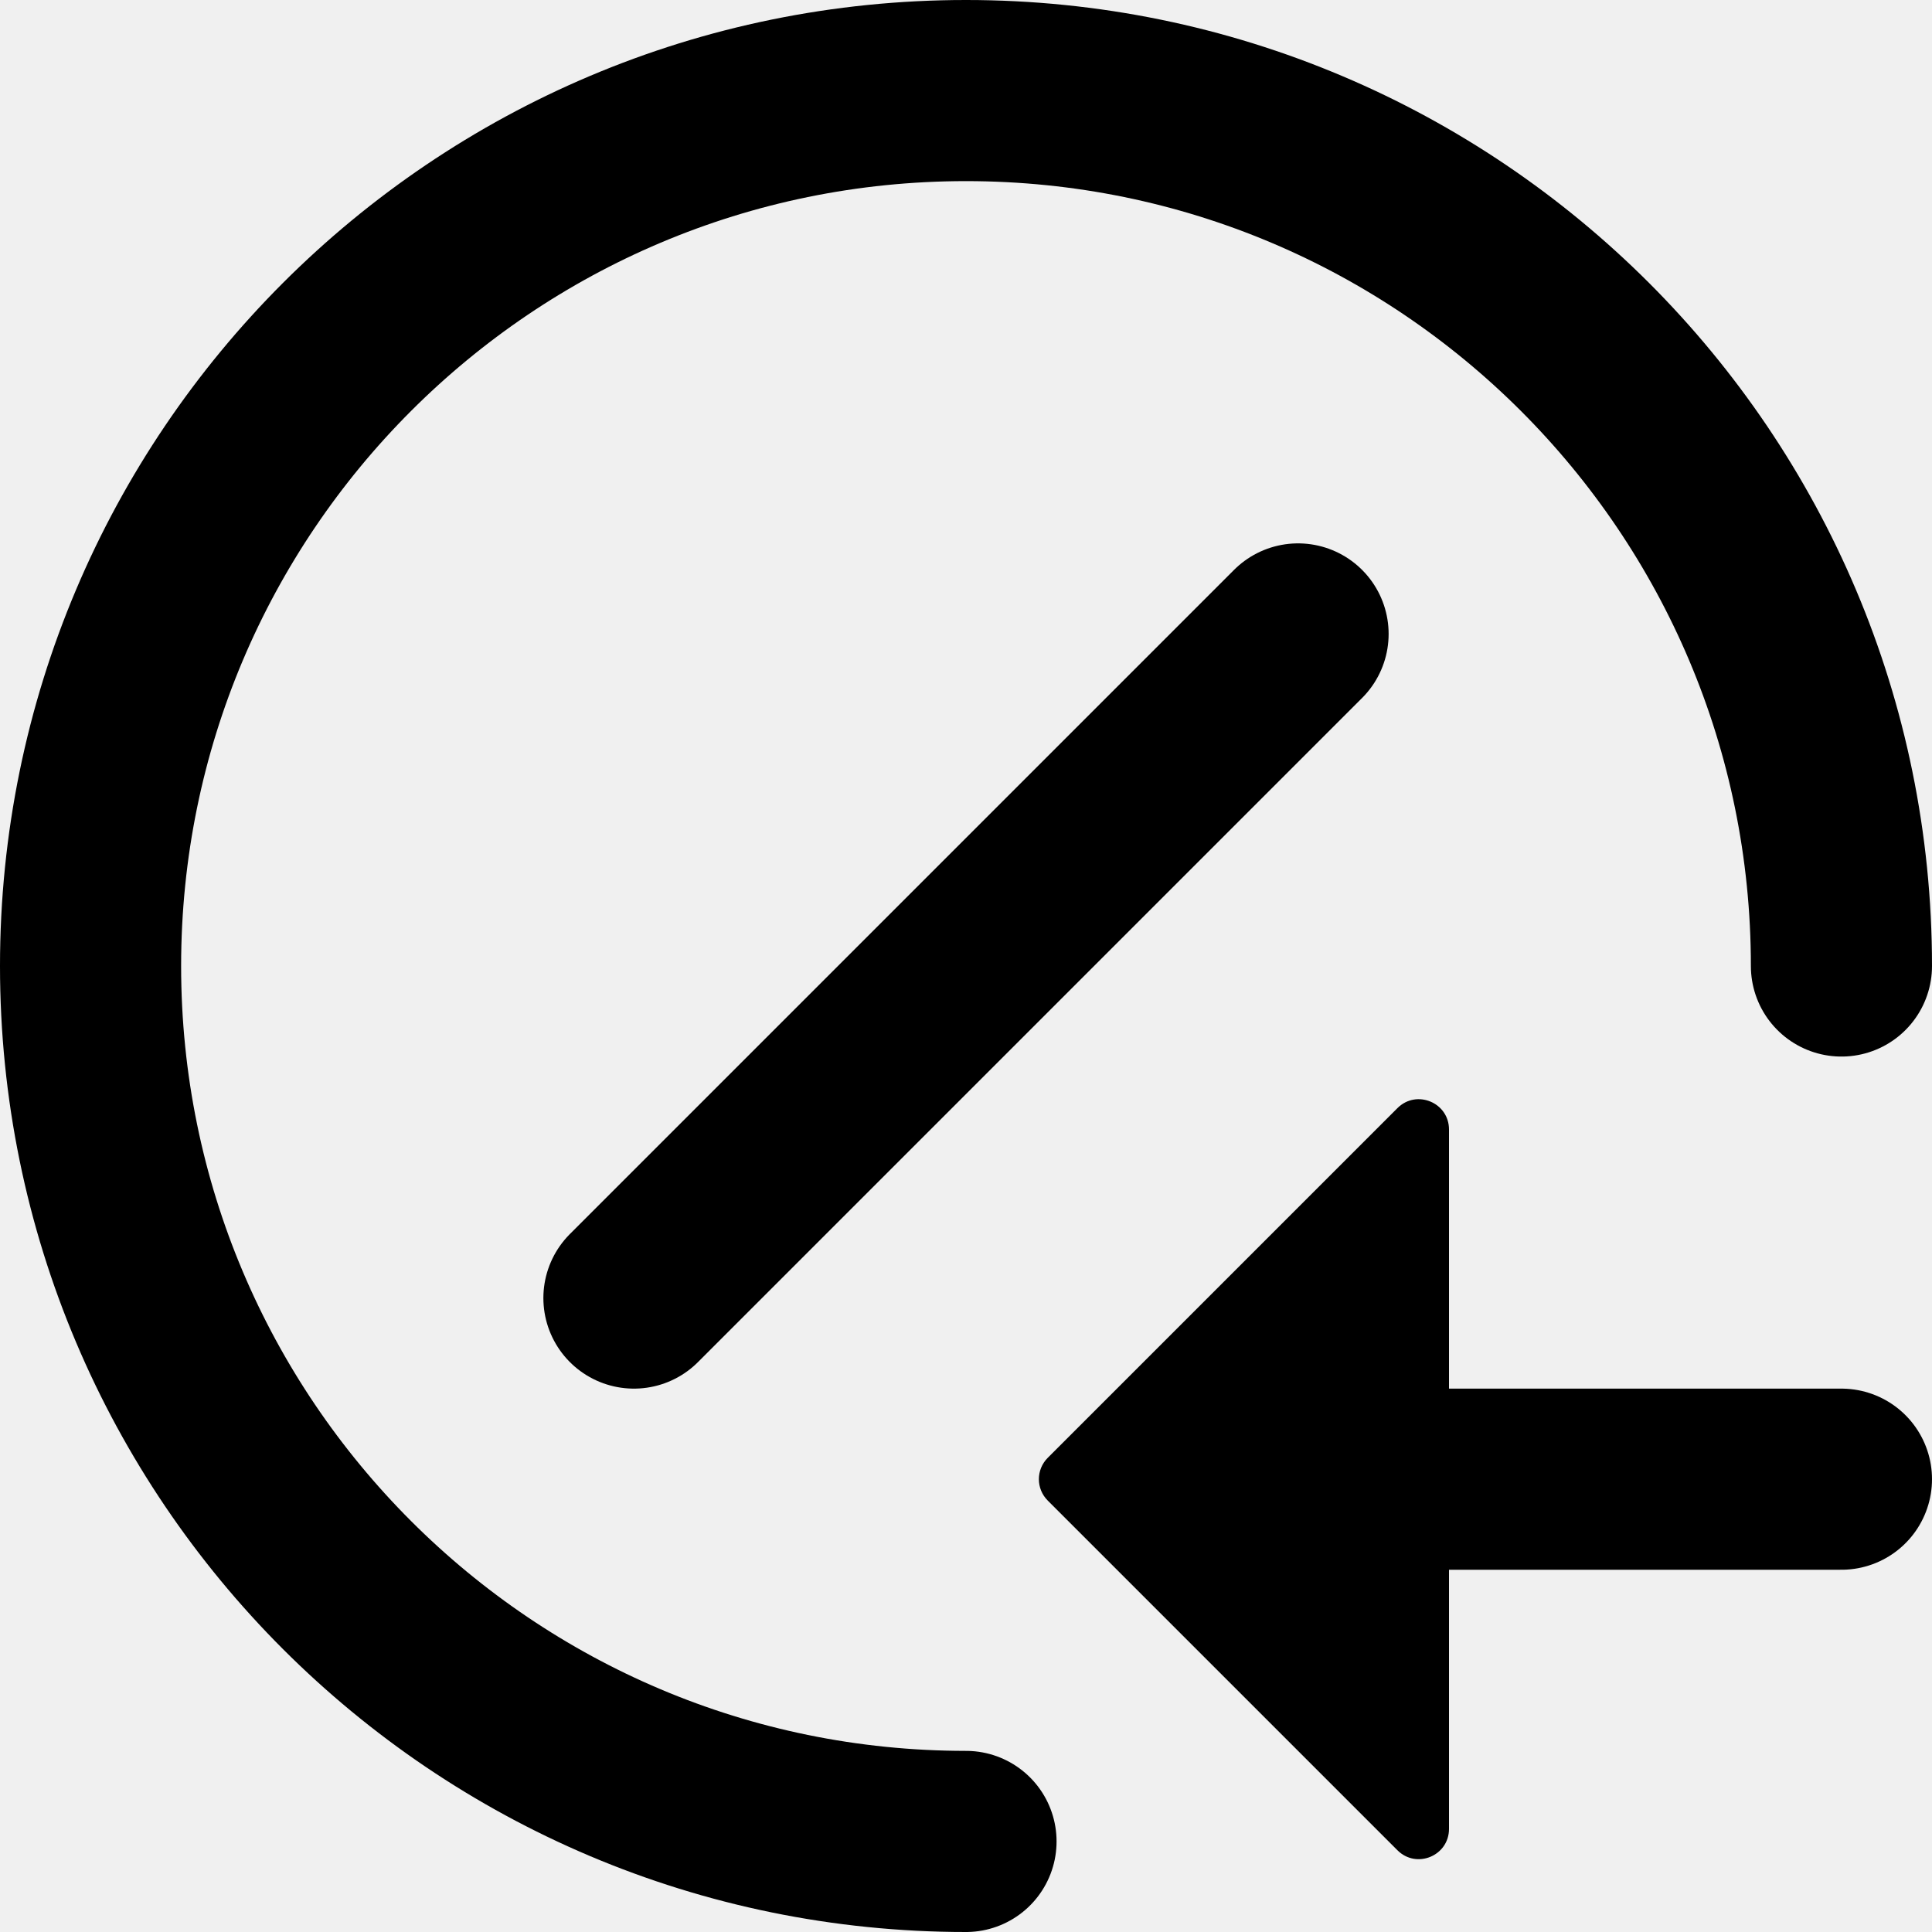
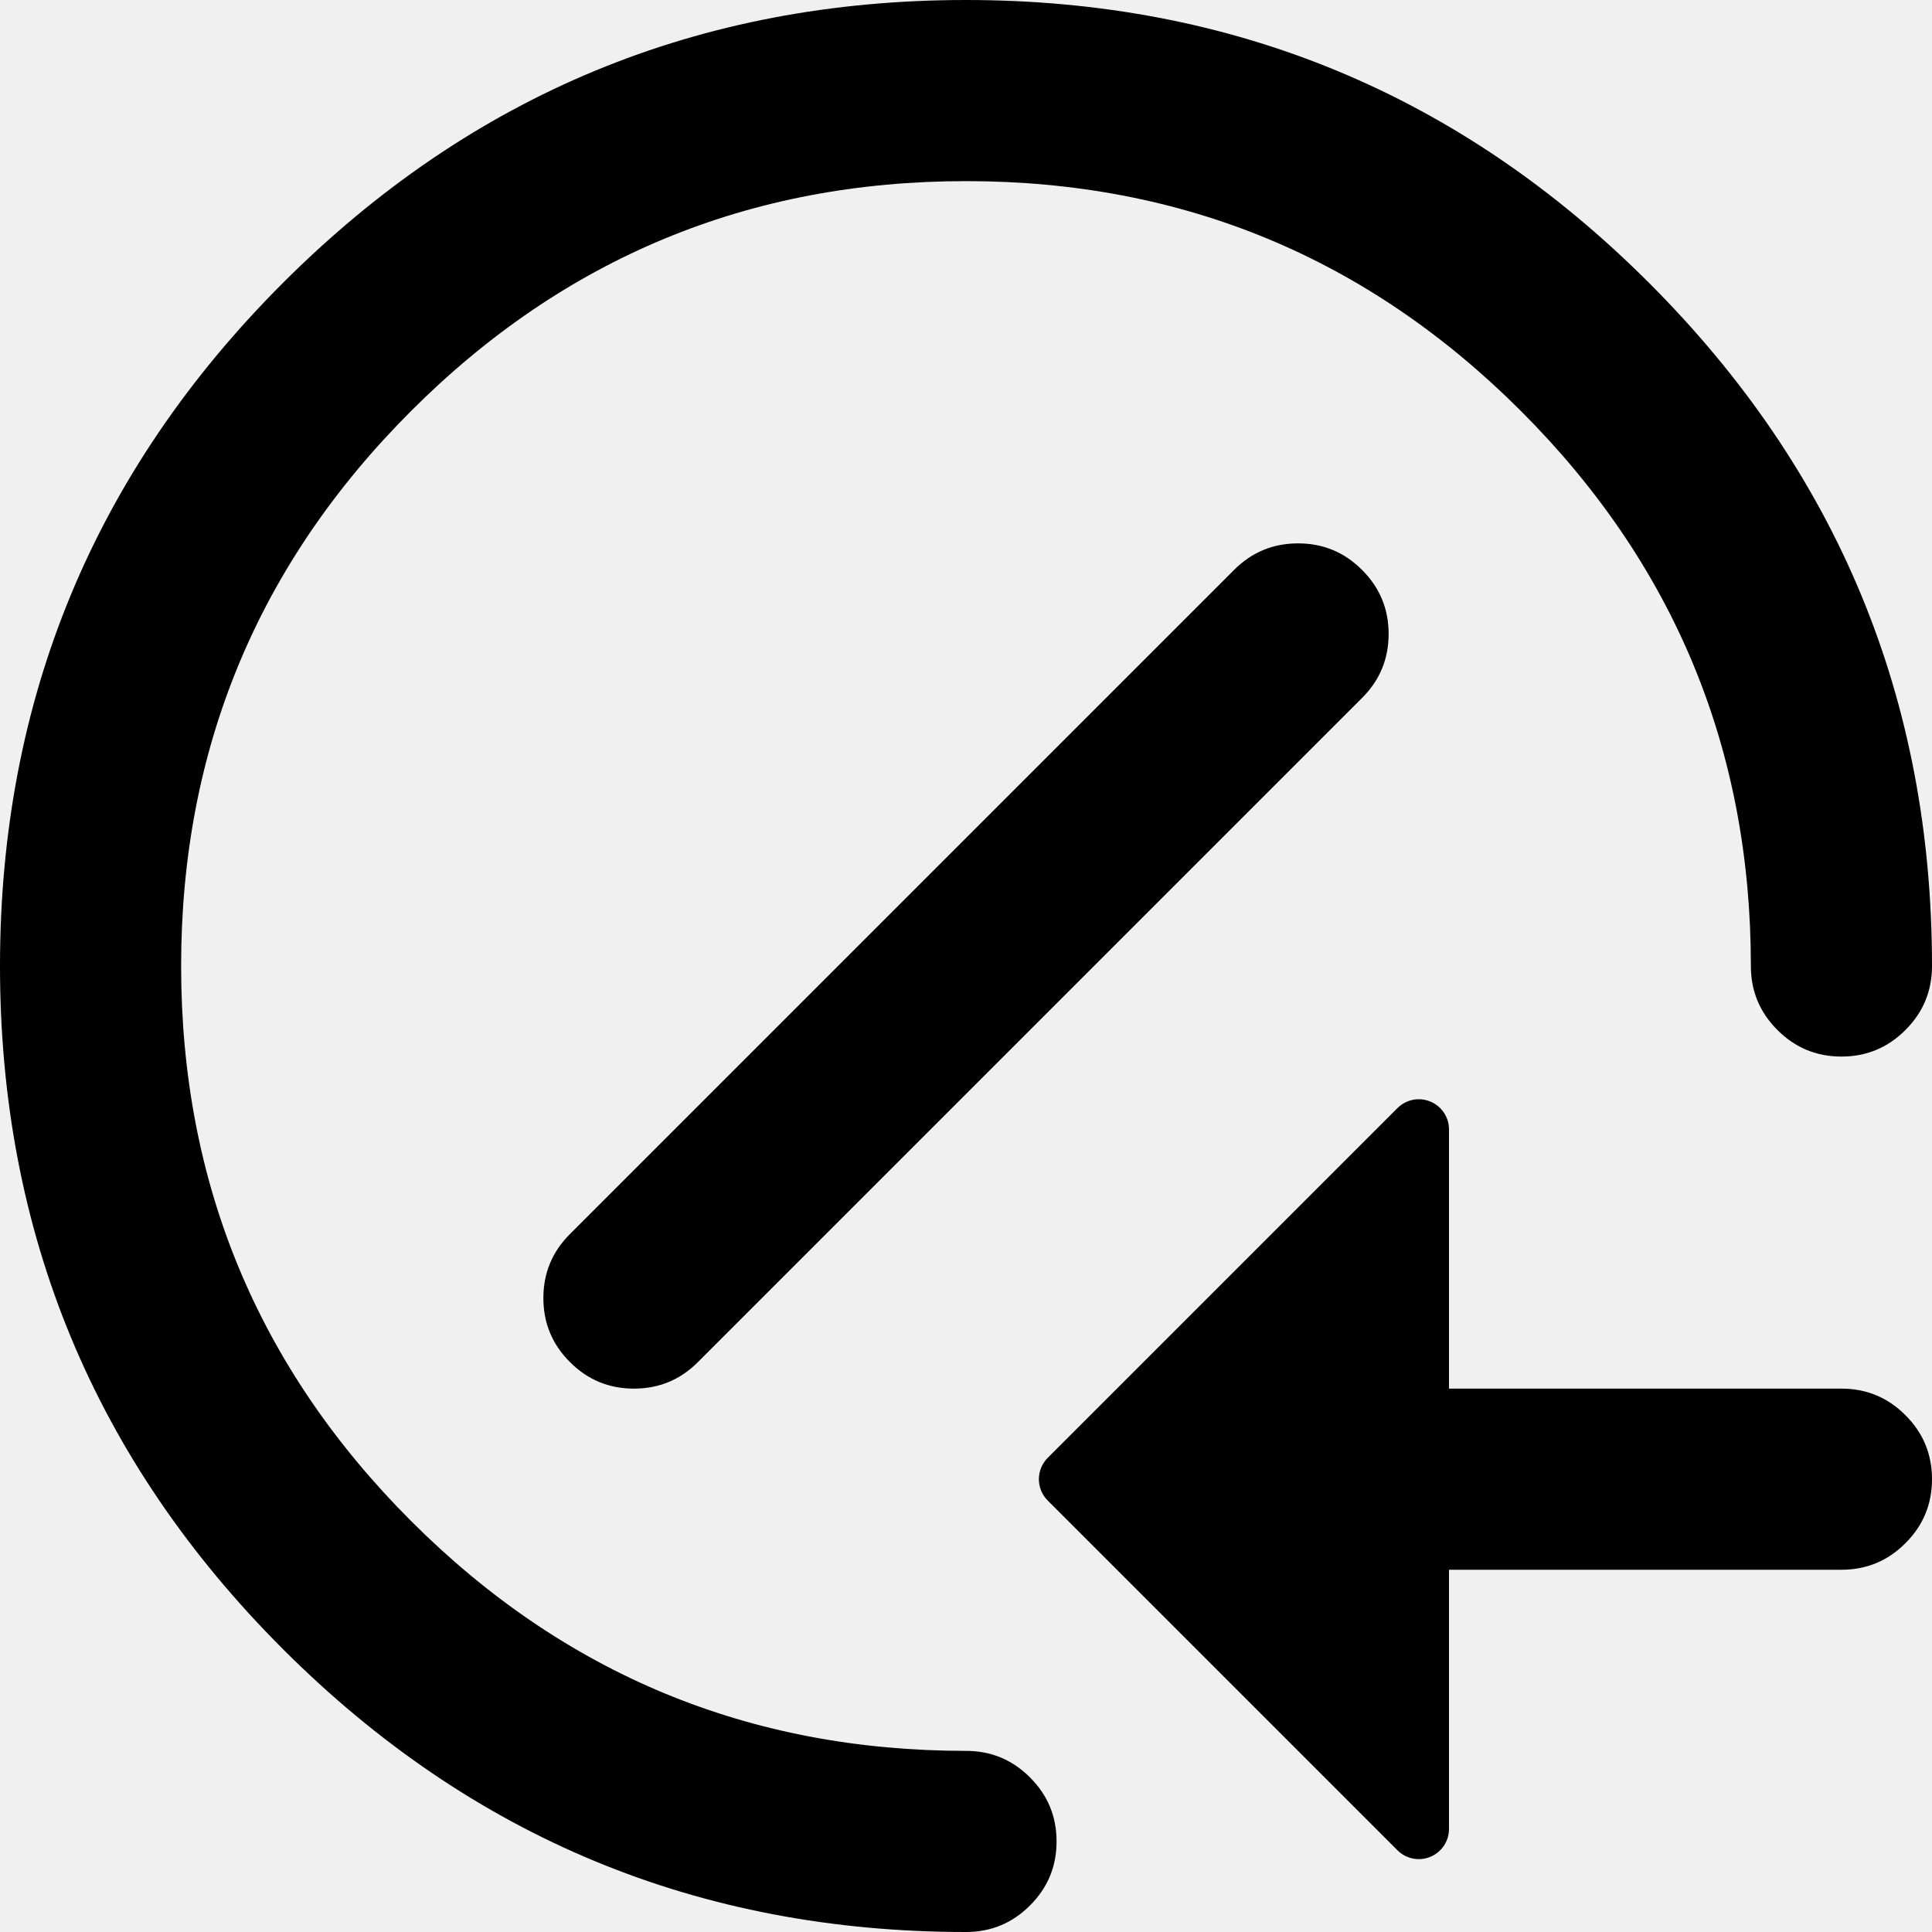
- <svg xmlns="http://www.w3.org/2000/svg" width="16" height="16" viewBox="0 0 16 16" fill="none">
-   <g clip-path="url(#clip0_9127_104865)">
-     <path d="M15.25 8C15.25 3.996 12.004 0.75 8 0.75C3.996 0.75 0.75 3.996 0.75 8C0.75 12.004 3.996 15.25 8 15.25" stroke="black" stroke-width="1.5" stroke-linecap="round" stroke-linejoin="round" />
-   </g>
-   <path d="M11.573 15.323L8.677 12.427C8.579 12.329 8.579 12.171 8.677 12.073L11.573 9.177C11.731 9.019 12 9.131 12 9.354L12 15.146C12 15.369 11.731 15.481 11.573 15.323Z" fill="black" />
-   <path d="M15.25 12.25L10.75 12.25" stroke="black" stroke-width="1.5" stroke-linecap="round" />
-   <path d="M5.25 10.75L10.75 5.25" stroke="black" stroke-width="1.5" stroke-linecap="round" />
-   <defs>
-     <clipPath id="clip0_9127_104865">
-       <rect width="16" height="16" fill="white" />
-     </clipPath>
-   </defs>
+ <svg xmlns="http://www.w3.org/2000/svg" width="16" height="16" viewBox="0 0 16 16">
+   <path d="M14.5 8q0-2.692-1.904-4.596T8 1.5q-2.692 0-4.596 1.904T1.5 8q0 2.692 1.904 4.596T8 14.5q.311 0 .53.22.22.219.22.53 0 .311-.22.53Q8.311 16 8 16q-3.314 0-5.657-2.343T0 8q0-3.314 2.343-5.657T8 0q3.314 0 5.657 2.343T16 8q0 .311-.22.53-.219.22-.53.22-.311 0-.53-.22-.22-.219-.22-.53Z" />
+   <path d="m11.573 15.323-2.896-2.896a.25.25 0 0 1 0-.354l2.896-2.896a.25.25 0 0 1 .427.177v5.792a.25.25 0 0 1-.427.177Z" />
+   <path d="M15.25 13h-4.5q-.311 0-.53-.22-.22-.219-.22-.53 0-.311.22-.53.219-.22.53-.22h4.5q.311 0 .53.22.22.219.22.53 0 .311-.22.53-.219.22-.53.22ZM4.72 10.22l5.5-5.5q.219-.22.53-.22.311 0 .53.22.22.219.22.53 0 .311-.22.53l-5.5 5.5q-.219.22-.53.22-.311 0-.53-.22-.22-.219-.22-.53 0-.311.22-.53Z" />
</svg>
